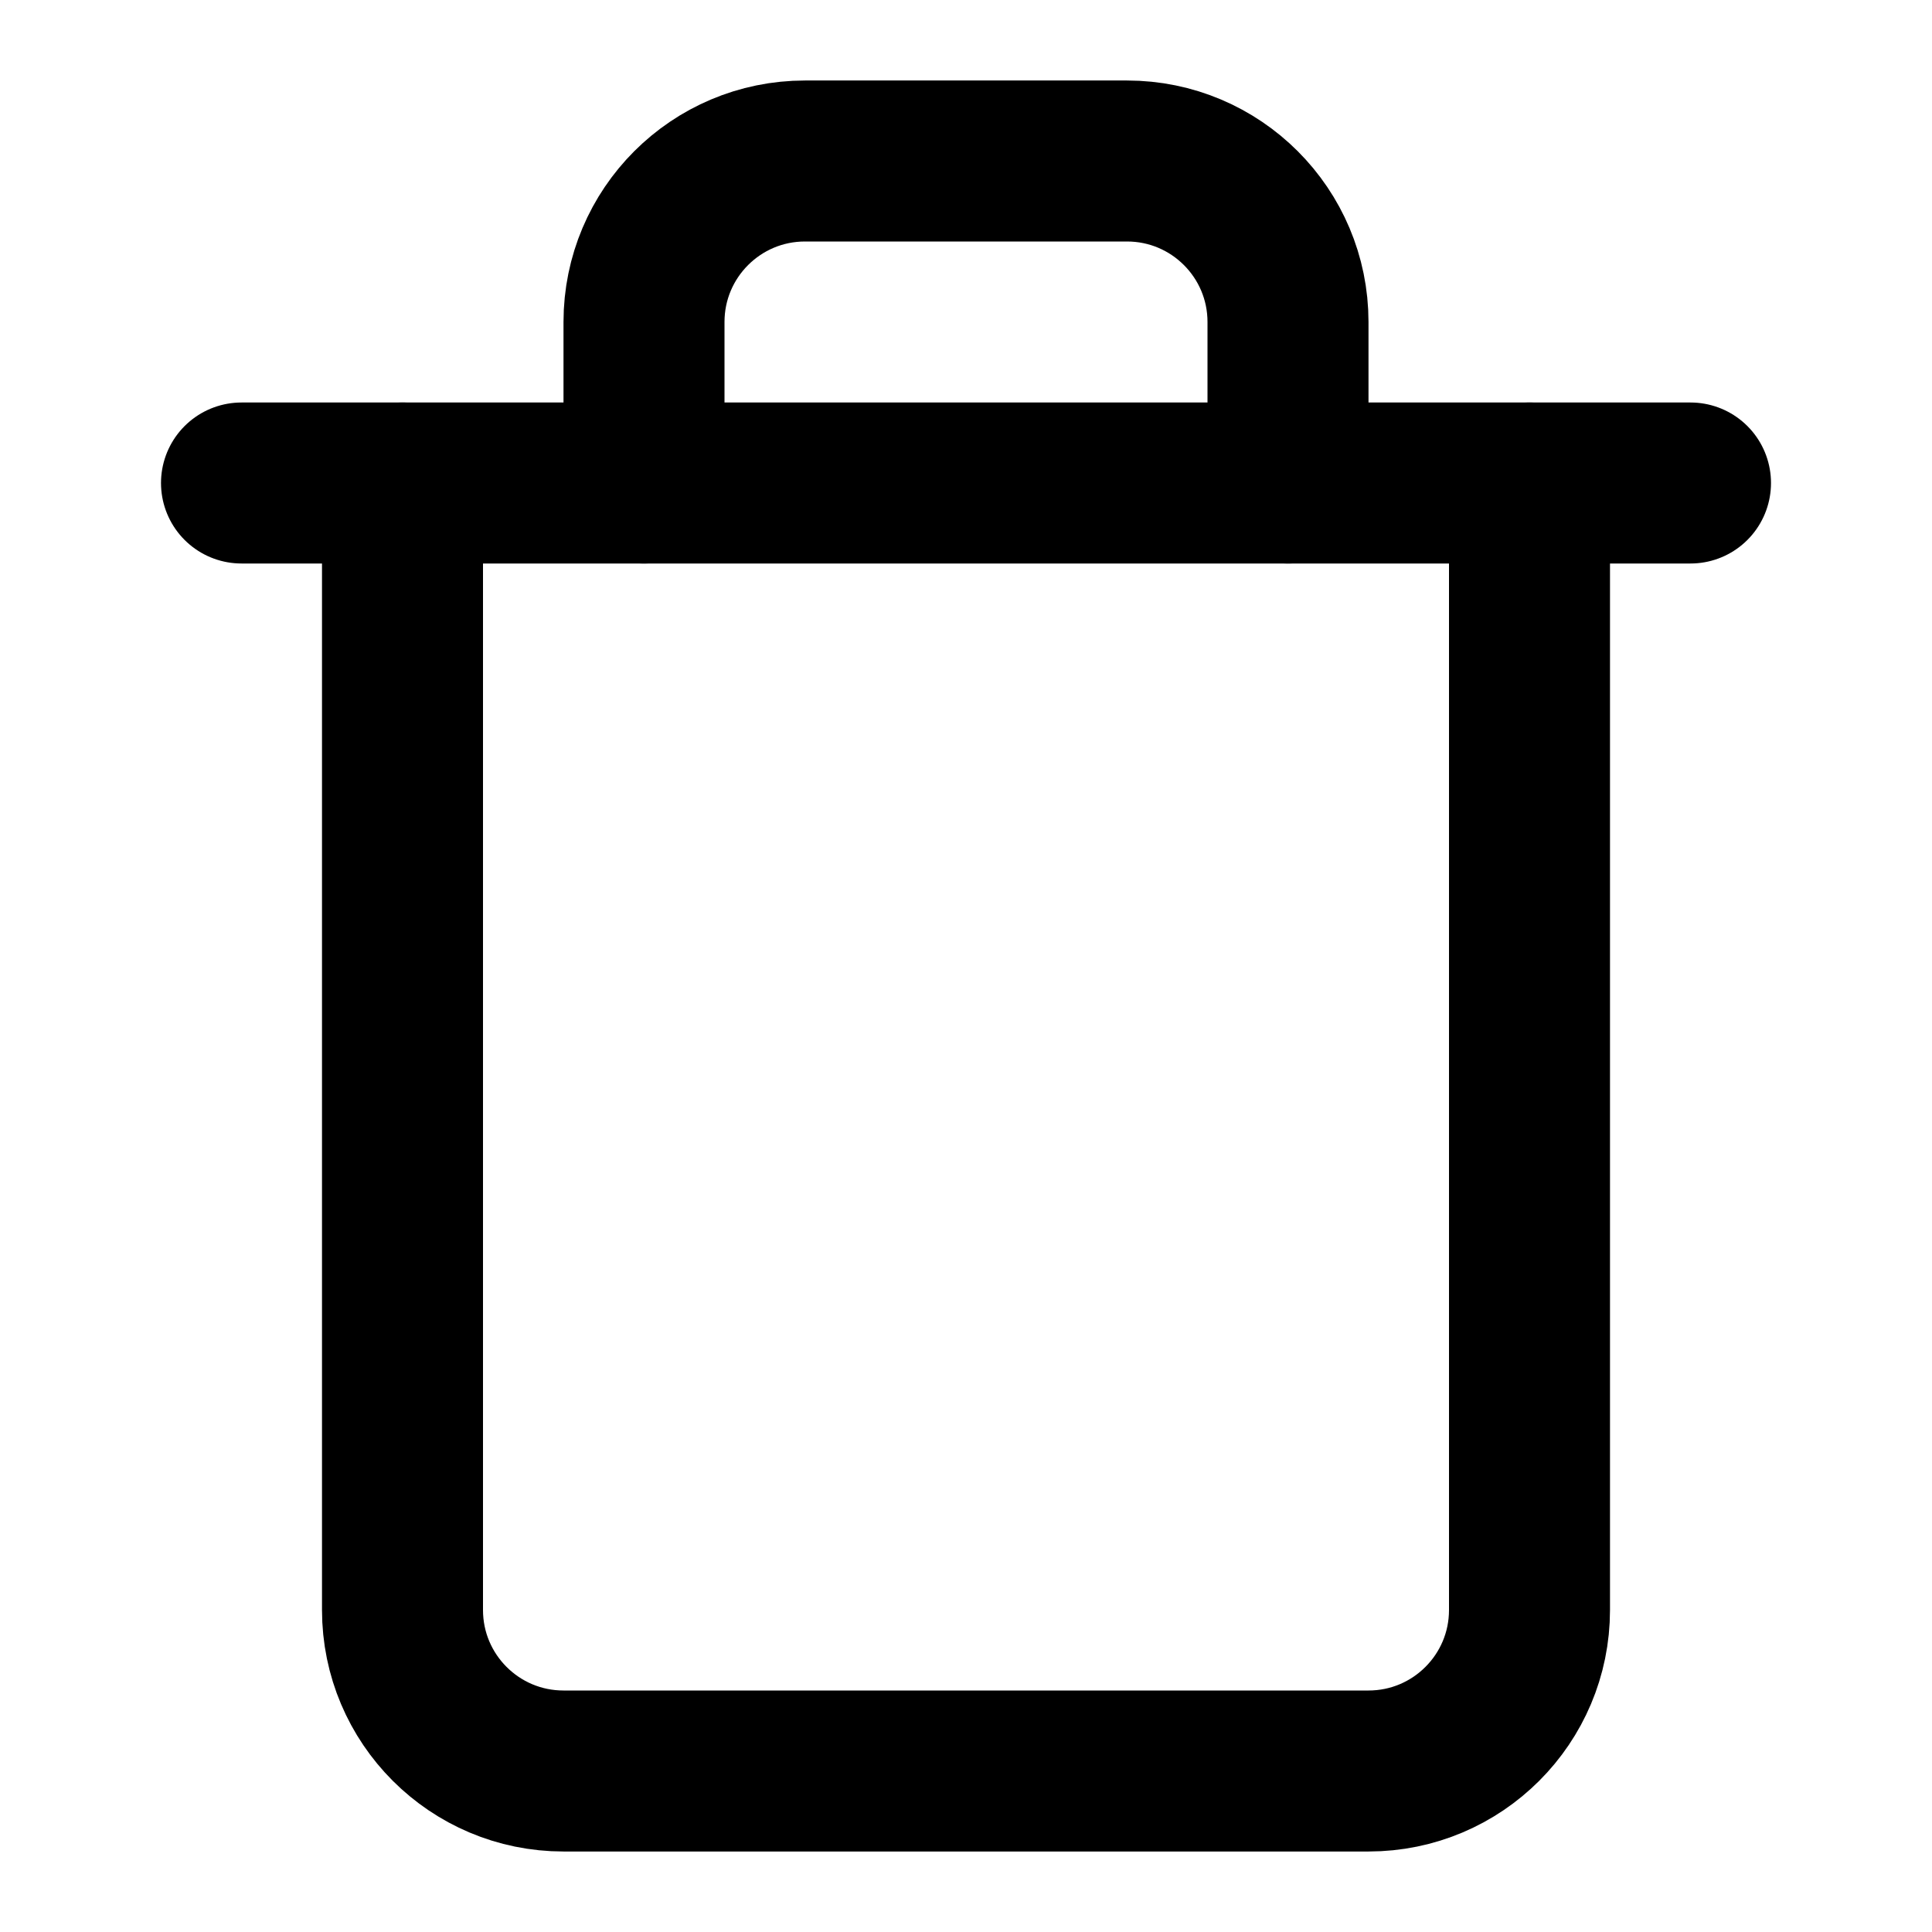
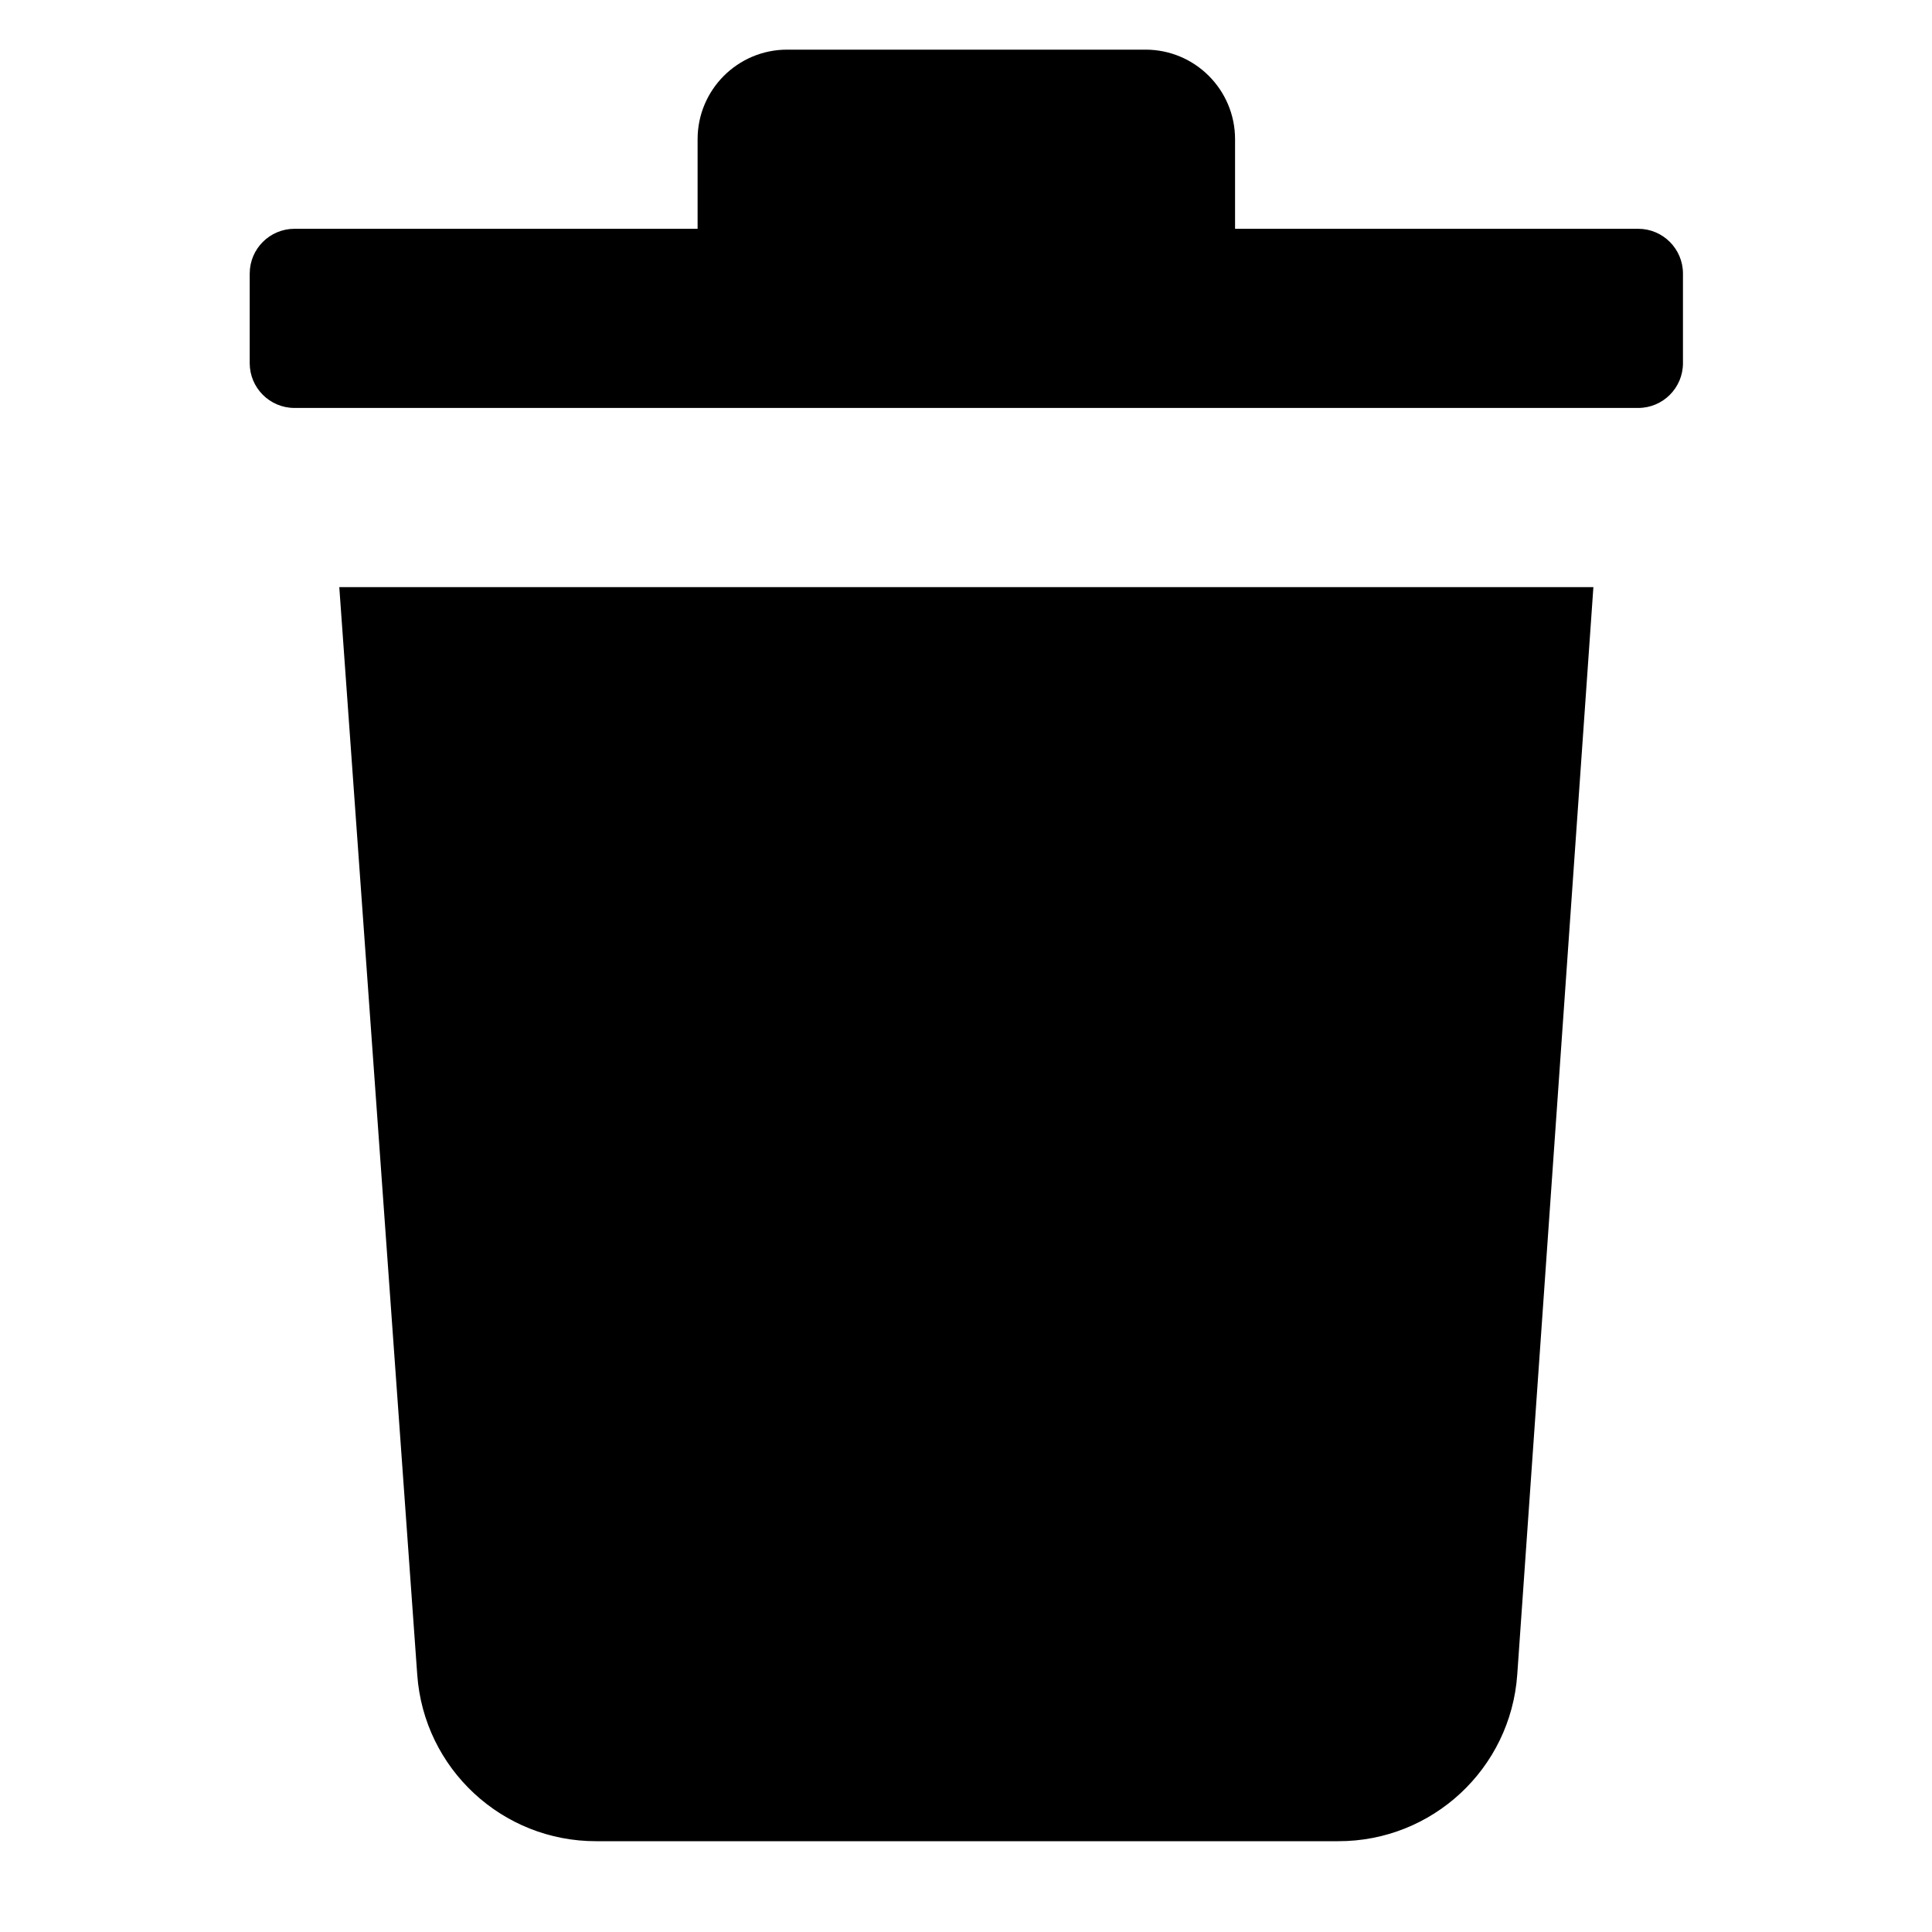
- <svg xmlns="http://www.w3.org/2000/svg" width="24" height="24" viewBox="0 0 24 24" fill="none" stroke="currentColor" stroke-width="2" stroke-linecap="round" stroke-linejoin="round" class="lucide lucide-trash-icon lucide-trash">
-   <path d="M19 6v14a2 2 0 0 1-2 2H7a2 2 0 0 1-2-2V6" />
-   <path d="M3 6h18" />
-   <path d="M8 6V4a2 2 0 0 1 2-2h4a2 2 0 0 1 2 2v2" />
+ <svg xmlns="http://www.w3.org/2000/svg" width="480" zoomAndPan="magnify" viewBox="0 0 360 367.92" height="480" preserveAspectRatio="xMidYMid meet" version="1.0">
+   <defs>
+     <clipPath id="0d799e64f7">
+       <path d="M 43.594 9.453 L 316.535 9.453 L 316.535 350.629 L 43.594 350.629 Z M 43.594 9.453 " clip-rule="nonzero" />
+     </clipPath>
+   </defs>
+   <g clip-path="url(#0d799e64f7)">
+     <path fill="#000000" d="M 316.535 52.102 L 316.535 69.16 C 316.535 73.871 312.715 77.688 308.004 77.688 L 52.125 77.688 C 47.414 77.688 43.594 73.871 43.594 69.16 L 43.594 52.102 C 43.594 47.391 47.414 43.57 52.125 43.57 L 128.887 43.57 L 128.887 26.512 C 128.887 17.09 136.527 9.453 145.945 9.453 L 214.18 9.453 C 223.602 9.453 231.238 17.09 231.238 26.512 L 231.238 43.57 L 308.004 43.57 C 312.715 43.57 316.535 47.391 316.535 52.102 Z M 75.496 318.898 C 76.75 336.805 91.664 350.672 109.613 350.629 L 250.859 350.629 C 268.805 350.672 283.719 336.805 284.977 318.898 L 299.477 111.805 L 60.652 111.805 Z M 75.496 318.898 " fill-opacity="1" fill-rule="nonzero" />
+   </g>
</svg>
